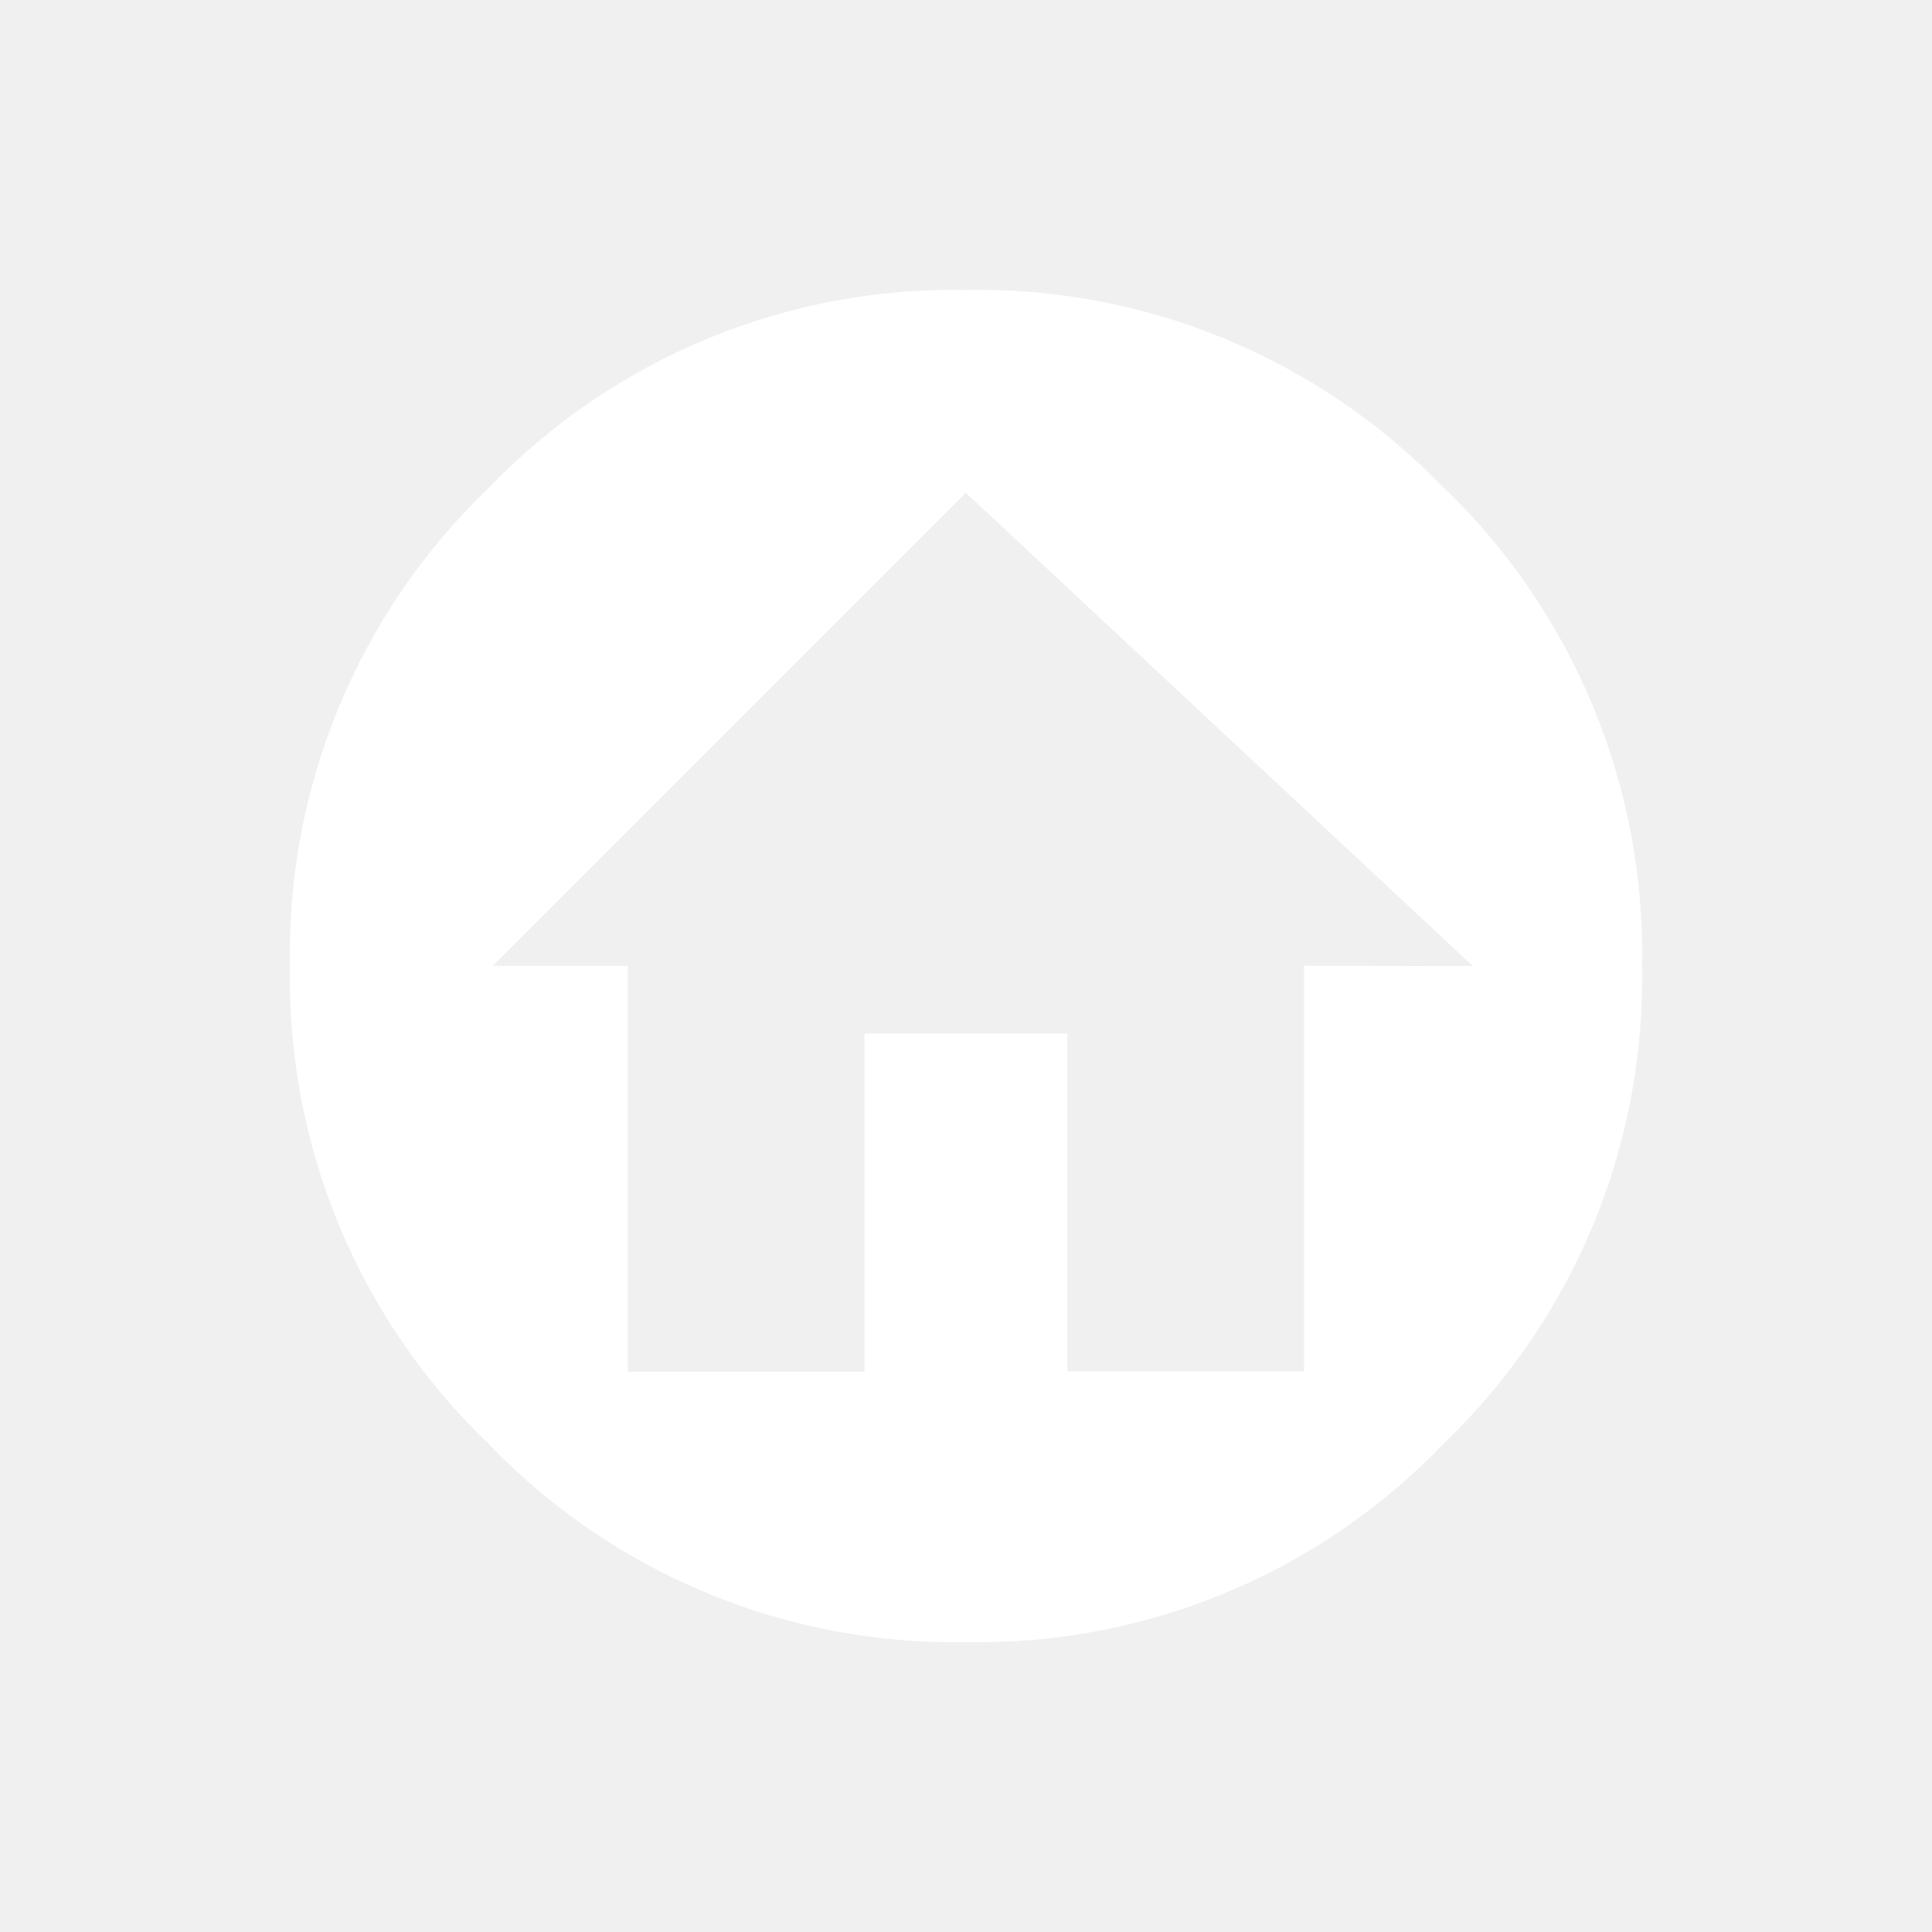
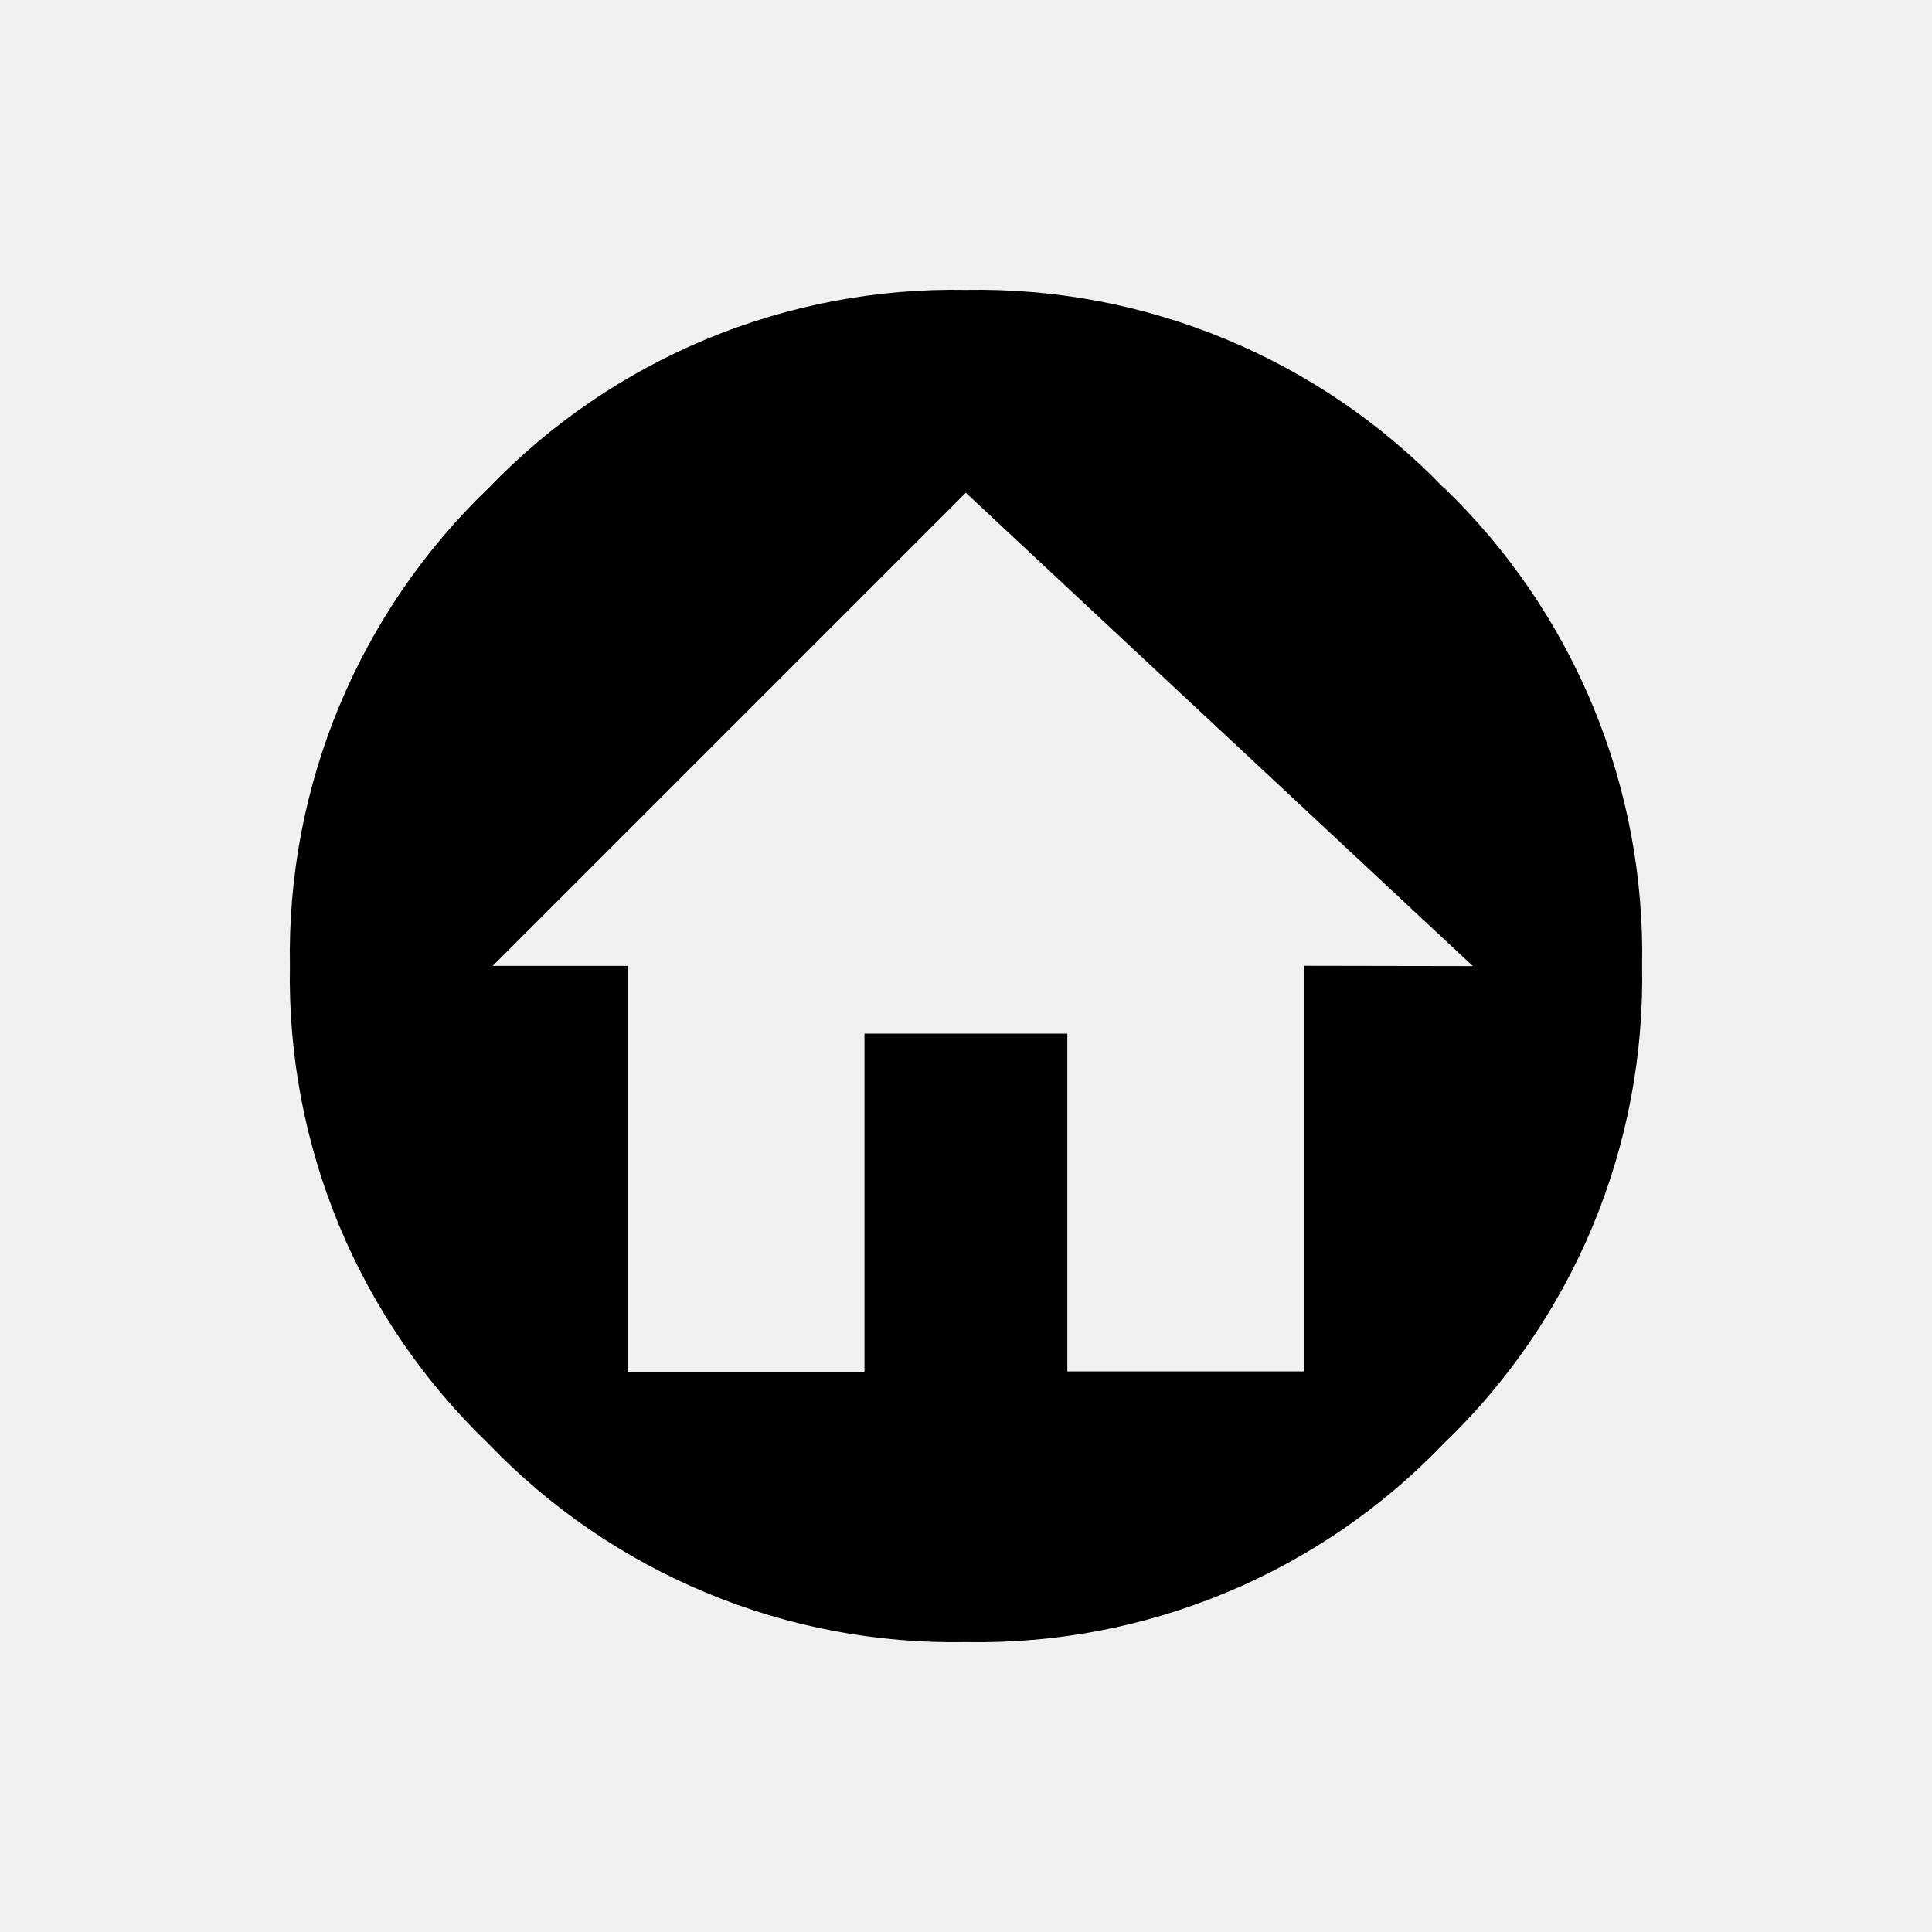
<svg xmlns="http://www.w3.org/2000/svg" width="20" height="20" viewBox="0 0 20 20" fill="none">
-   <path d="M14.946 5.051C14.307 4.387 13.537 3.863 12.686 3.51C11.835 3.157 10.92 2.984 9.998 3.001C9.078 2.984 8.164 3.157 7.314 3.51C6.464 3.863 5.696 4.388 5.059 5.051C4.393 5.689 3.866 6.458 3.512 7.31C3.158 8.161 2.984 9.077 3.001 9.999C2.984 10.92 3.157 11.834 3.51 12.685C3.863 13.535 4.388 14.303 5.052 14.941C5.69 15.607 6.459 16.134 7.311 16.488C8.162 16.843 9.078 17.016 10.001 16.999C10.921 17.016 11.835 16.843 12.685 16.49C13.536 16.137 14.304 15.612 14.941 14.948C15.608 14.31 16.134 13.54 16.489 12.689C16.843 11.837 17.016 10.921 16.999 9.998C17.016 9.077 16.843 8.161 16.49 7.31C16.137 6.458 15.612 5.688 14.948 5.049M13.5 9.998V14.197H11.049V10.7H8.949V14.2H6.499V9.999H5.1L9.998 5.101L15.247 10.001L13.5 9.998Z" fill="#FFFFFF" />
+   <path d="M14.946 5.051C14.307 4.387 13.537 3.863 12.686 3.51C11.835 3.157 10.92 2.984 9.998 3.001C9.078 2.984 8.164 3.157 7.314 3.51C6.464 3.863 5.696 4.388 5.059 5.051C4.393 5.689 3.866 6.458 3.512 7.31C3.158 8.161 2.984 9.077 3.001 9.999C2.984 10.92 3.157 11.834 3.51 12.685C3.863 13.535 4.388 14.303 5.052 14.941C5.69 15.607 6.459 16.134 7.311 16.488C8.162 16.843 9.078 17.016 10.001 16.999C10.921 17.016 11.835 16.843 12.685 16.49C13.536 16.137 14.304 15.612 14.941 14.948C15.608 14.31 16.134 13.54 16.489 12.689C16.843 11.837 17.016 10.921 16.999 9.998C17.016 9.077 16.843 8.161 16.49 7.31C16.137 6.458 15.612 5.688 14.948 5.049M13.5 9.998V14.197H11.049V10.7H8.949V14.2H6.499V9.999H5.1L9.998 5.101L15.247 10.001L13.5 9.998Z" fill="currentColor" />
</svg>
